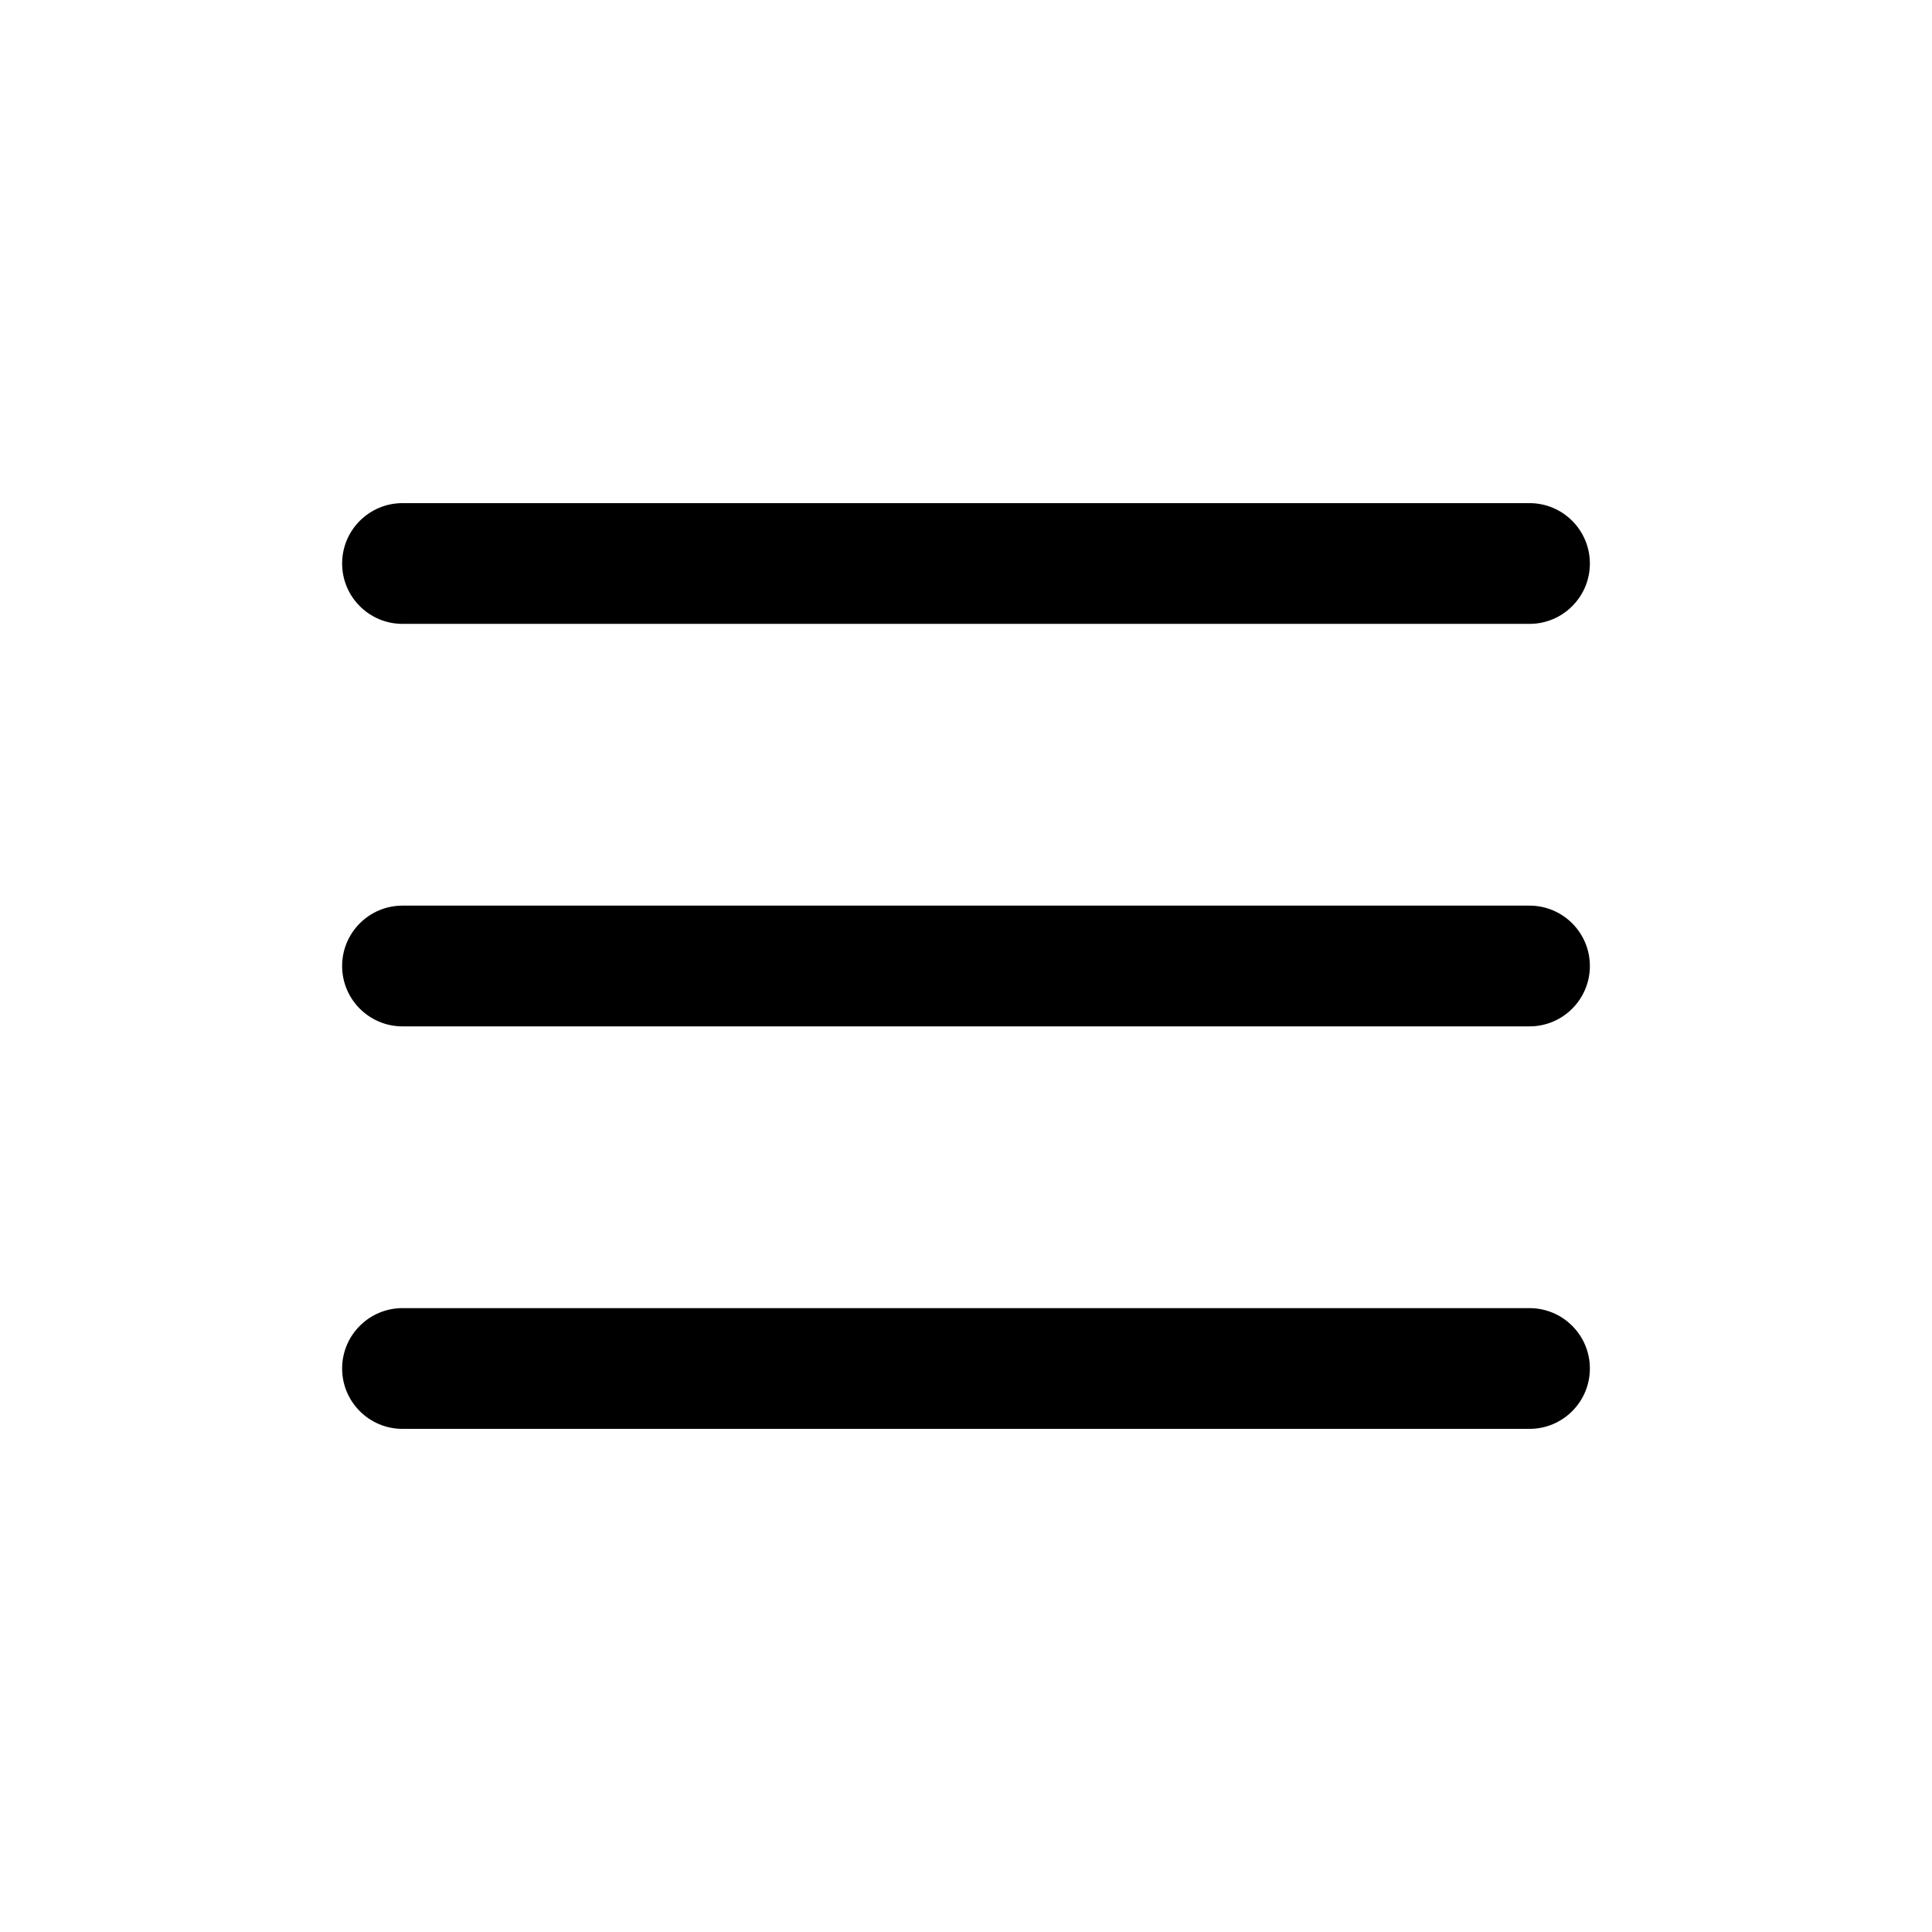
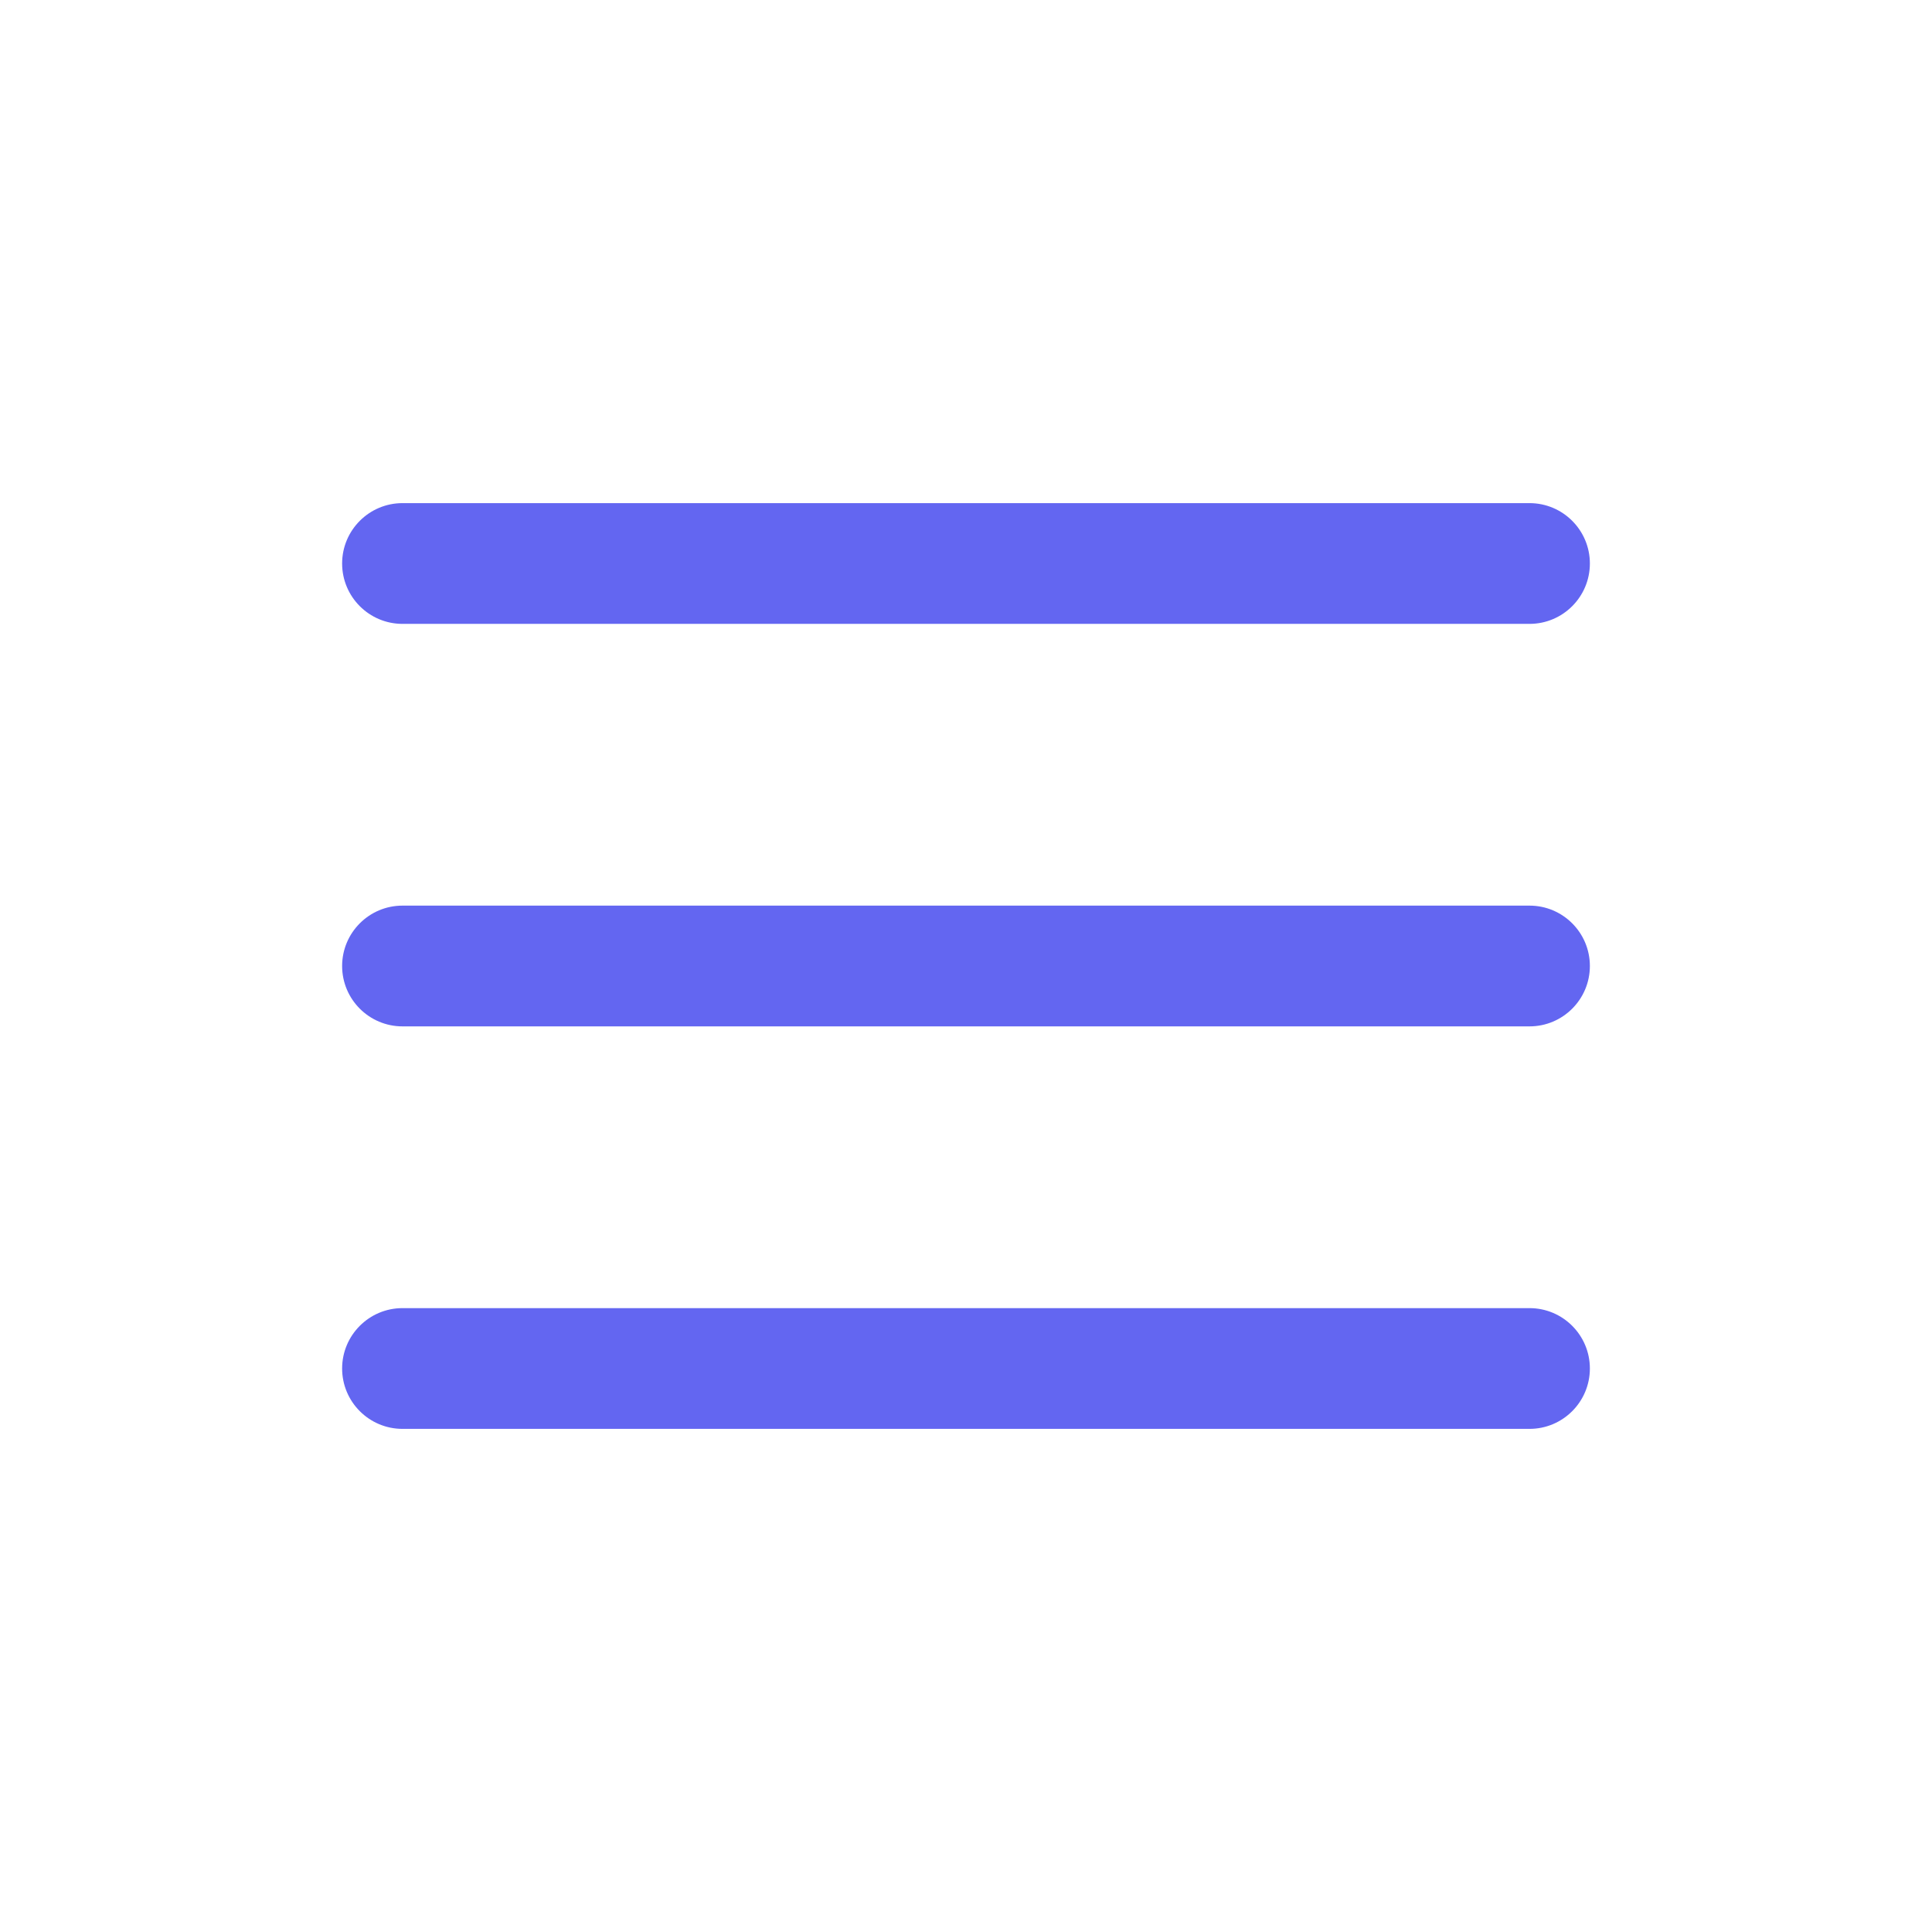
<svg xmlns="http://www.w3.org/2000/svg" width="24" height="24" viewBox="0 0 24 24" fill="none">
-   <path fill-rule="evenodd" clip-rule="evenodd" d="M19.75 12C19.75 11.586 19.414 11.25 19 11.25H5C4.586 11.25 4.25 11.586 4.25 12C4.25 12.414 4.586 12.75 5 12.75H19C19.414 12.75 19.75 12.414 19.75 12Z" fill="black" />
-   <path fill-rule="evenodd" clip-rule="evenodd" d="M19.75 7C19.75 6.586 19.414 6.25 19 6.25H5C4.586 6.25 4.25 6.586 4.25 7C4.25 7.414 4.586 7.75 5 7.75H19C19.414 7.75 19.75 7.414 19.75 7Z" fill="black" />
-   <path fill-rule="evenodd" clip-rule="evenodd" d="M19.75 17C19.75 16.586 19.414 16.25 19 16.25H5C4.586 16.25 4.25 16.586 4.25 17C4.25 17.414 4.586 17.75 5 17.75H19C19.414 17.75 19.75 17.414 19.75 17Z" fill="black" />
+   <path fill-rule="evenodd" clip-rule="evenodd" d="M19.75 12C19.75 11.586 19.414 11.25 19 11.25H5C4.586 11.25 4.25 11.586 4.25 12C4.25 12.414 4.586 12.75 5 12.75H19C19.414 12.75 19.75 12.414 19.75 12Z" fill="#6366f1" />
+   <path fill-rule="evenodd" clip-rule="evenodd" d="M19.75 7C19.75 6.586 19.414 6.25 19 6.25H5C4.586 6.25 4.25 6.586 4.25 7C4.25 7.414 4.586 7.75 5 7.75H19C19.414 7.75 19.75 7.414 19.75 7Z" fill="#6366f1" />
+   <path fill-rule="evenodd" clip-rule="evenodd" d="M19.75 17C19.75 16.586 19.414 16.25 19 16.25H5C4.586 16.25 4.25 16.586 4.25 17C4.25 17.414 4.586 17.75 5 17.75H19C19.414 17.75 19.75 17.414 19.75 17Z" fill="#6366f1" />
</svg>
